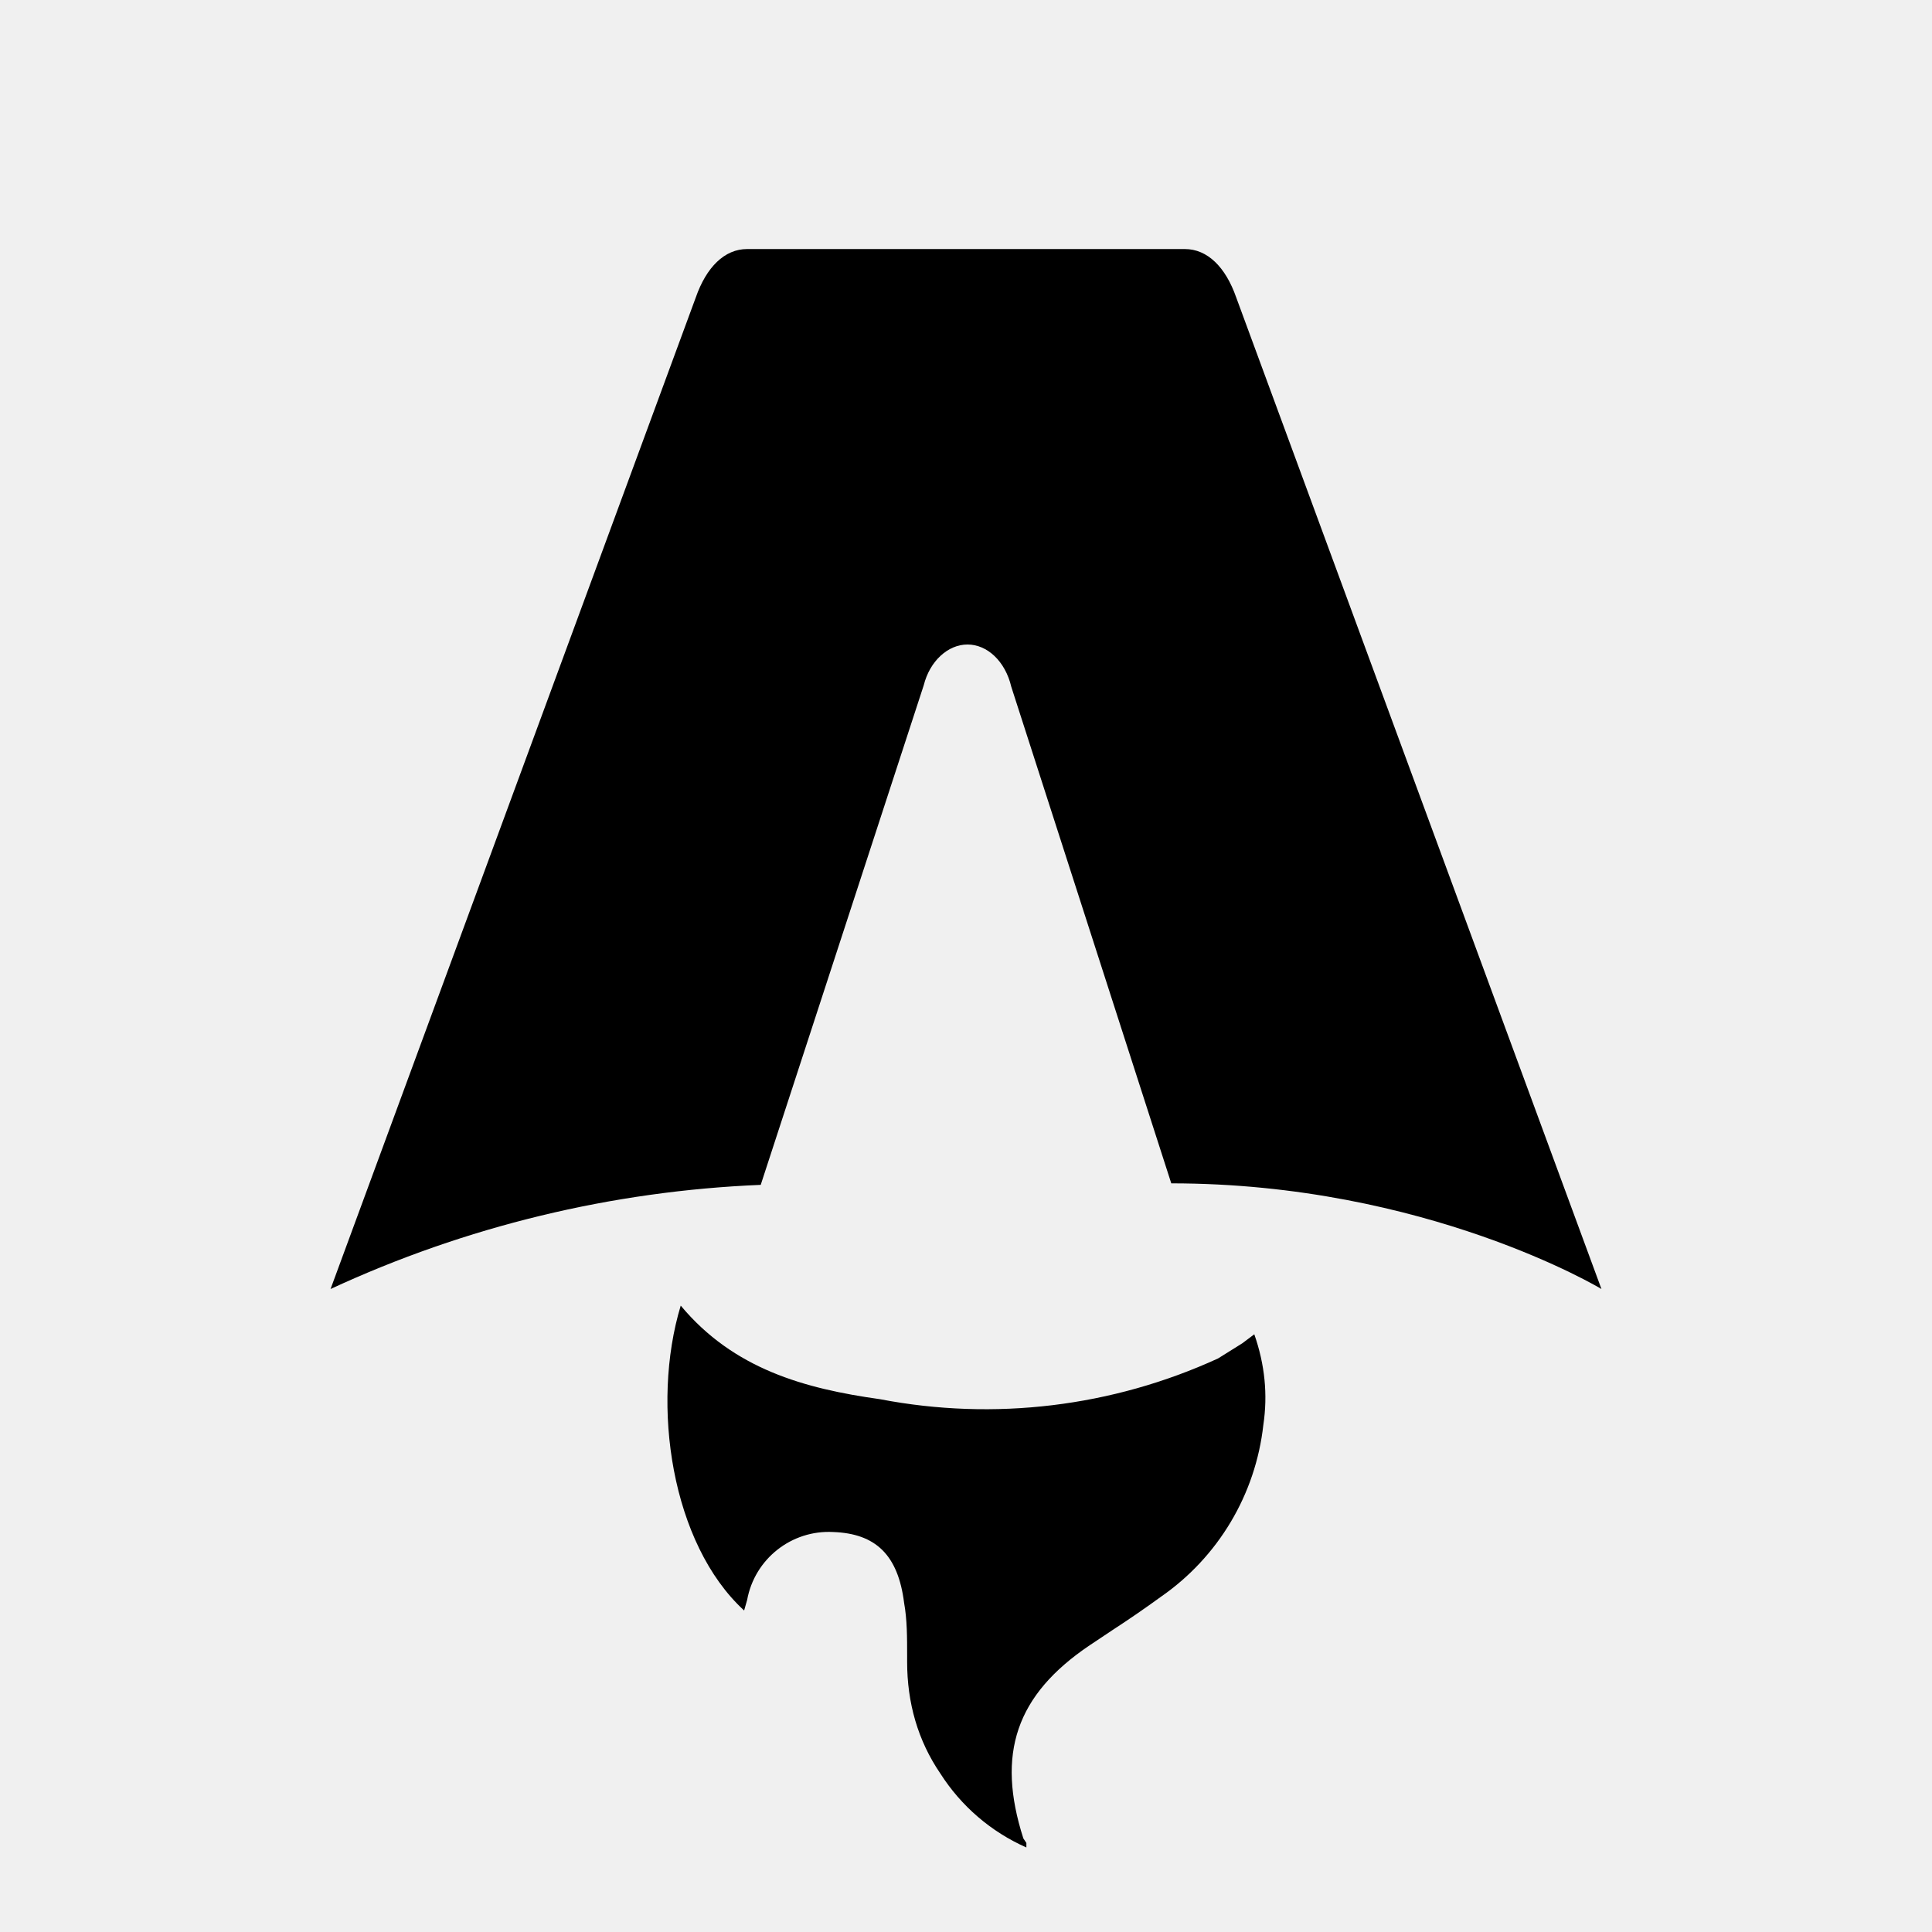
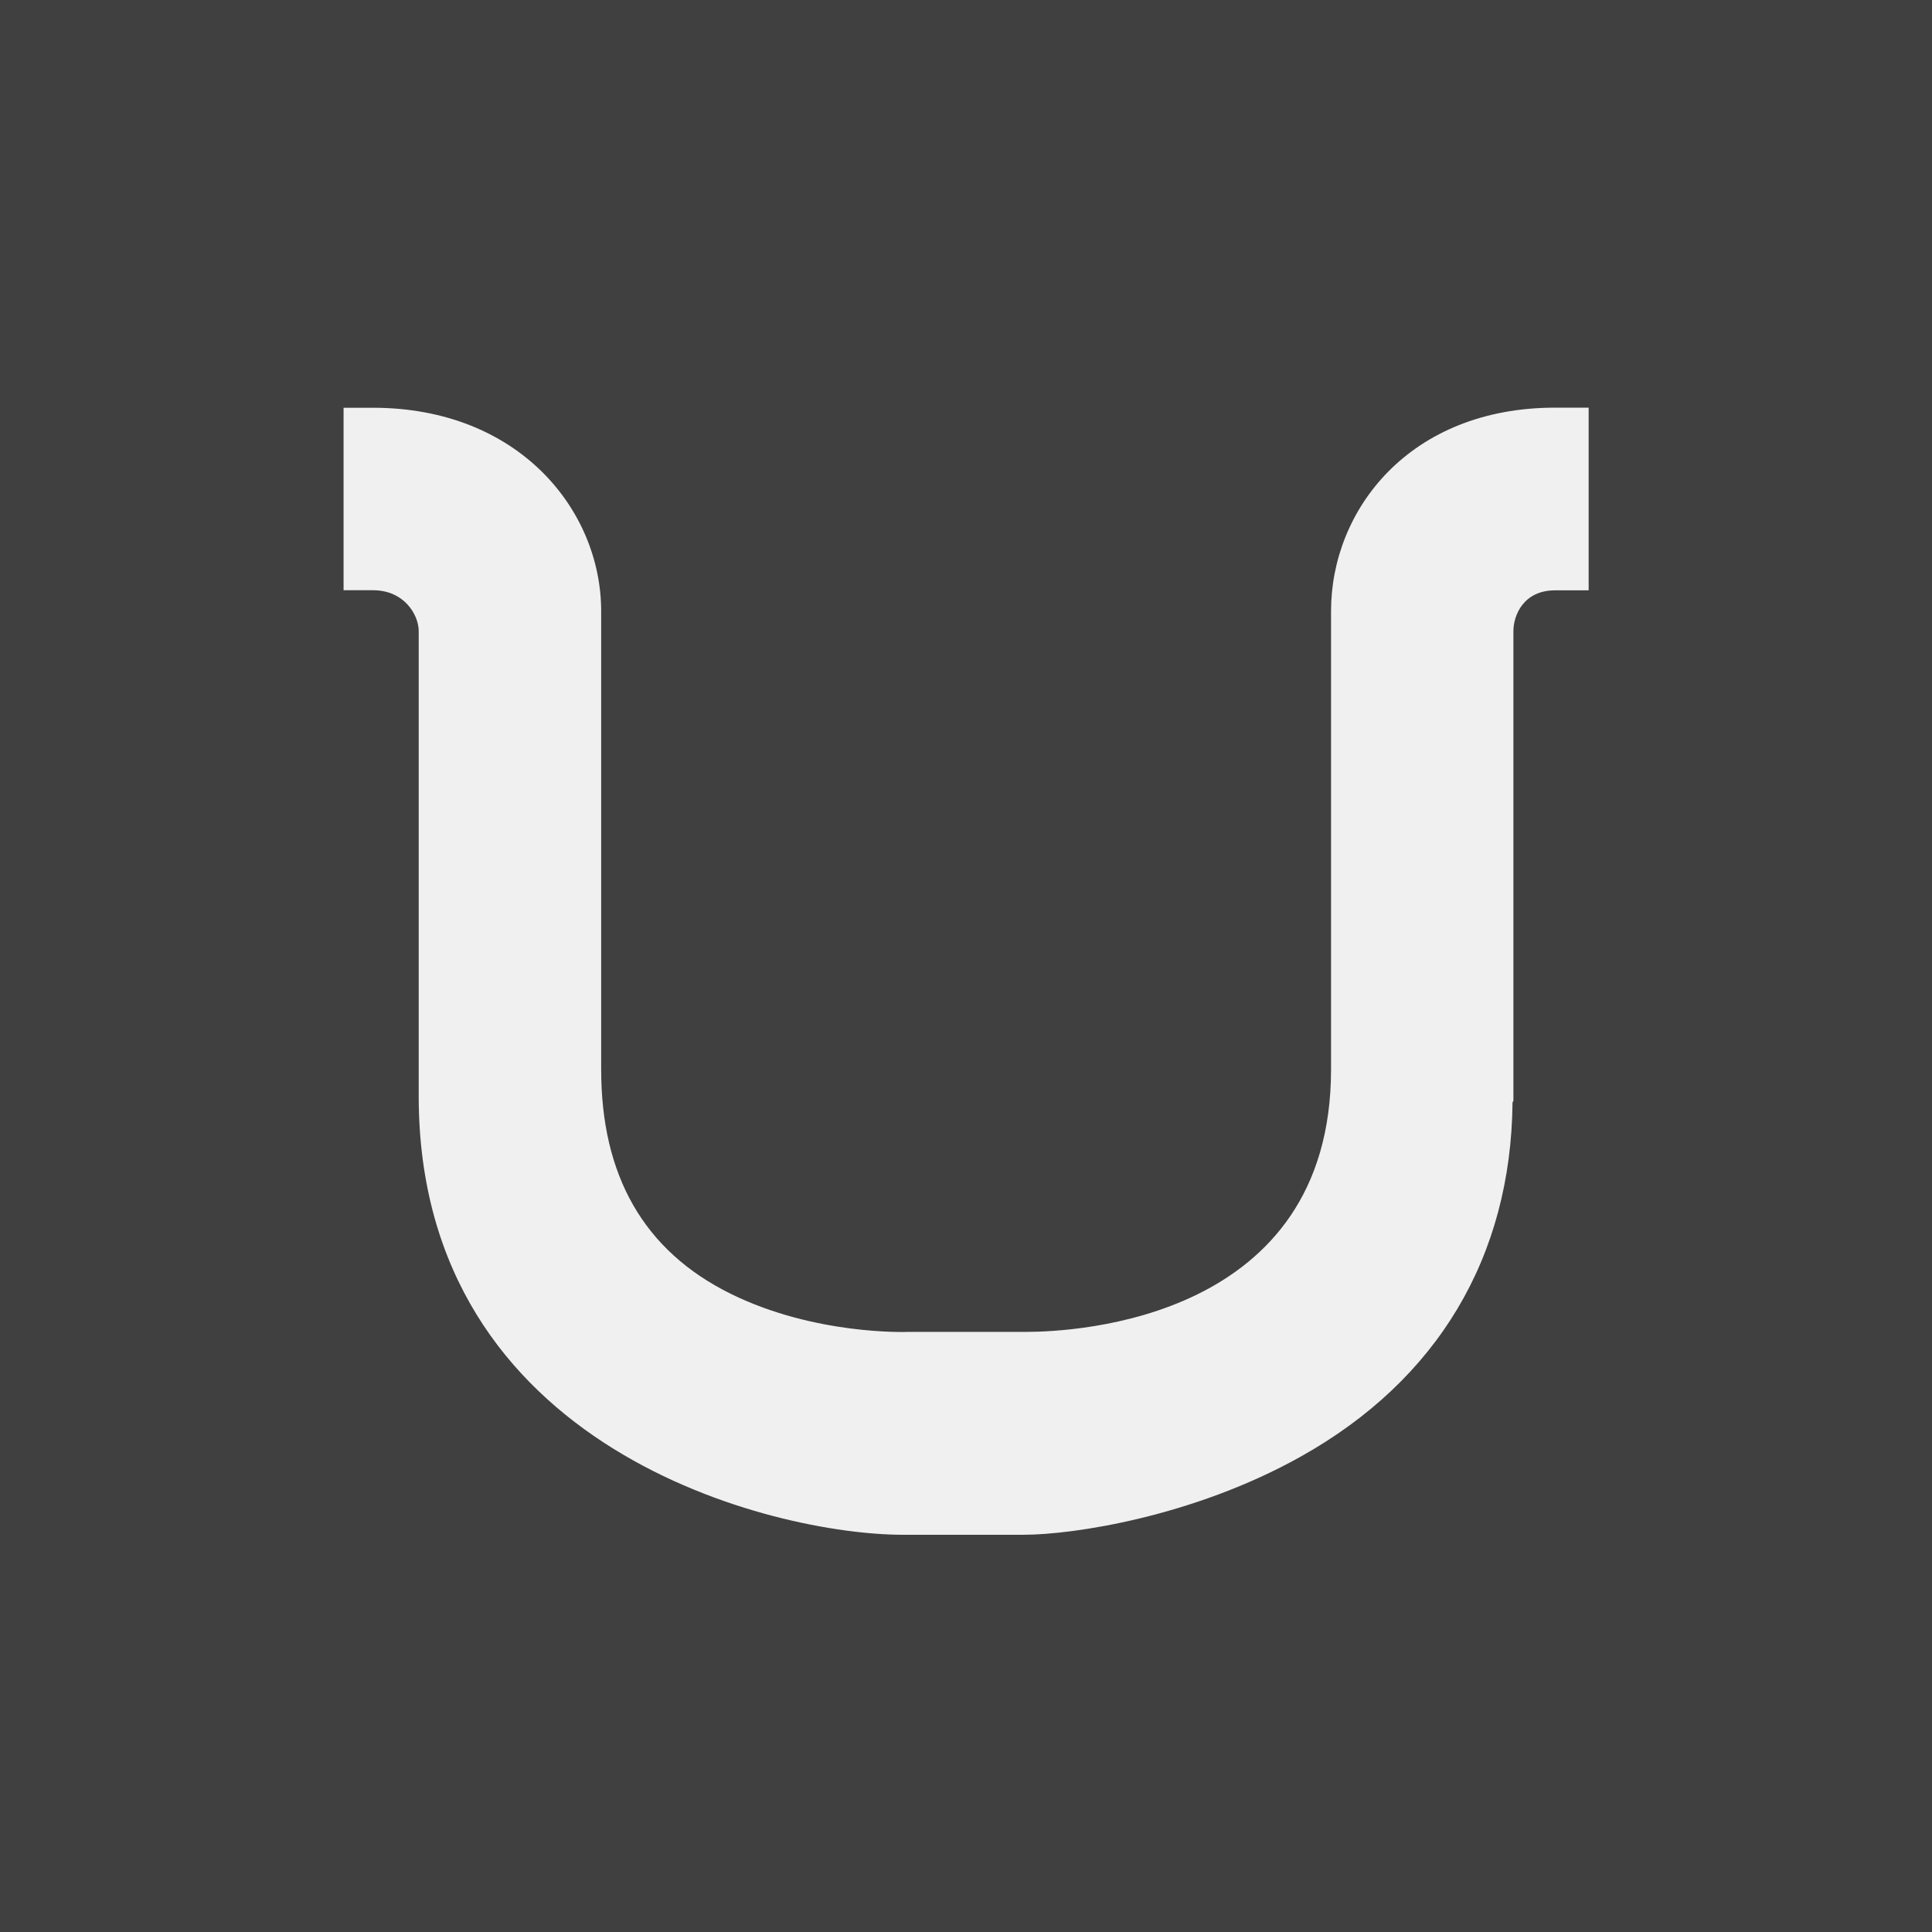
- <svg xmlns="http://www.w3.org/2000/svg" fill="none" viewBox="0 0 128 128">
-   <path d="M50.4 78.5a75.1 75.1 0 0 0-28.5 6.9l24.2-65.7c.7-2 1.9-3.2 3.4-3.2h29c1.5 0 2.7 1.2 3.4 3.2l24.2 65.7s-11.6-7-28.5-7L67 45.5c-.4-1.7-1.6-2.8-2.9-2.8-1.3 0-2.5 1.1-2.9 2.7L50.4 78.5Zm-1.1 28.2Zm-4.2-20.2c-2 6.6-.6 15.8 4.2 20.2a17.5 17.5 0 0 1 .2-.7 5.5 5.5 0 0 1 5.7-4.5c2.8.1 4.3 1.5 4.7 4.7.2 1.1.2 2.3.2 3.5v.4c0 2.7.7 5.2 2.2 7.4a13 13 0 0 0 5.7 4.9v-.3l-.2-.3c-1.8-5.6-.5-9.5 4.4-12.8l1.5-1a73 73 0 0 0 3.2-2.2 16 16 0 0 0 6.8-11.4c.3-2 .1-4-.6-6l-.8.6-1.6 1a37 37 0 0 1-22.4 2.7c-5-.7-9.7-2-13.2-6.2Z" />
-   <style>
-         path { fill: #000; }
-         @media (prefers-color-scheme: dark) {
-             path { fill: #FFF; }
-         }
+ <svg xmlns="http://www.w3.org/2000/svg" id="Layer_2" data-name="Layer 2" viewBox="0 0 180 180">
+   <defs>
+     <style>
+       .cls-1 {
+         fill: #404040;
+       }
    </style>
+   </defs>
+   <g id="Layer_1-2" data-name="Layer 1">
+     <path class="cls-1" d="M0,0v180h180V0H0ZM148,55h-3.12c-2.92,0-3.88,2.3-3.88,3.81v43.76l-.08.13c-.14,14.42-6.98,25.86-19.7,32.99-10.05,5.64-21.3,7.3-25.84,7.3h-11.29c-11.8,0-45.08-7.79-45.08-40.87v-43.32c0-1.51-1.34-3.81-4.26-3.81h-2.74v-17h2.74c13.56,0,21.26,9.51,21.26,18.96v42.7c0,9.86,3.95,16.89,12.09,20.9,7.82,3.85,16.31,3.55,16.5,3.54h.13s10.2,0,10.2,0c.03,0,.27,0,.62,0,4.74,0,28.46-1.18,28.46-24.45v-42.7c0-9.45,7.32-18.96,20.88-18.96h3.12v17Z" />
+   </g>
</svg>
